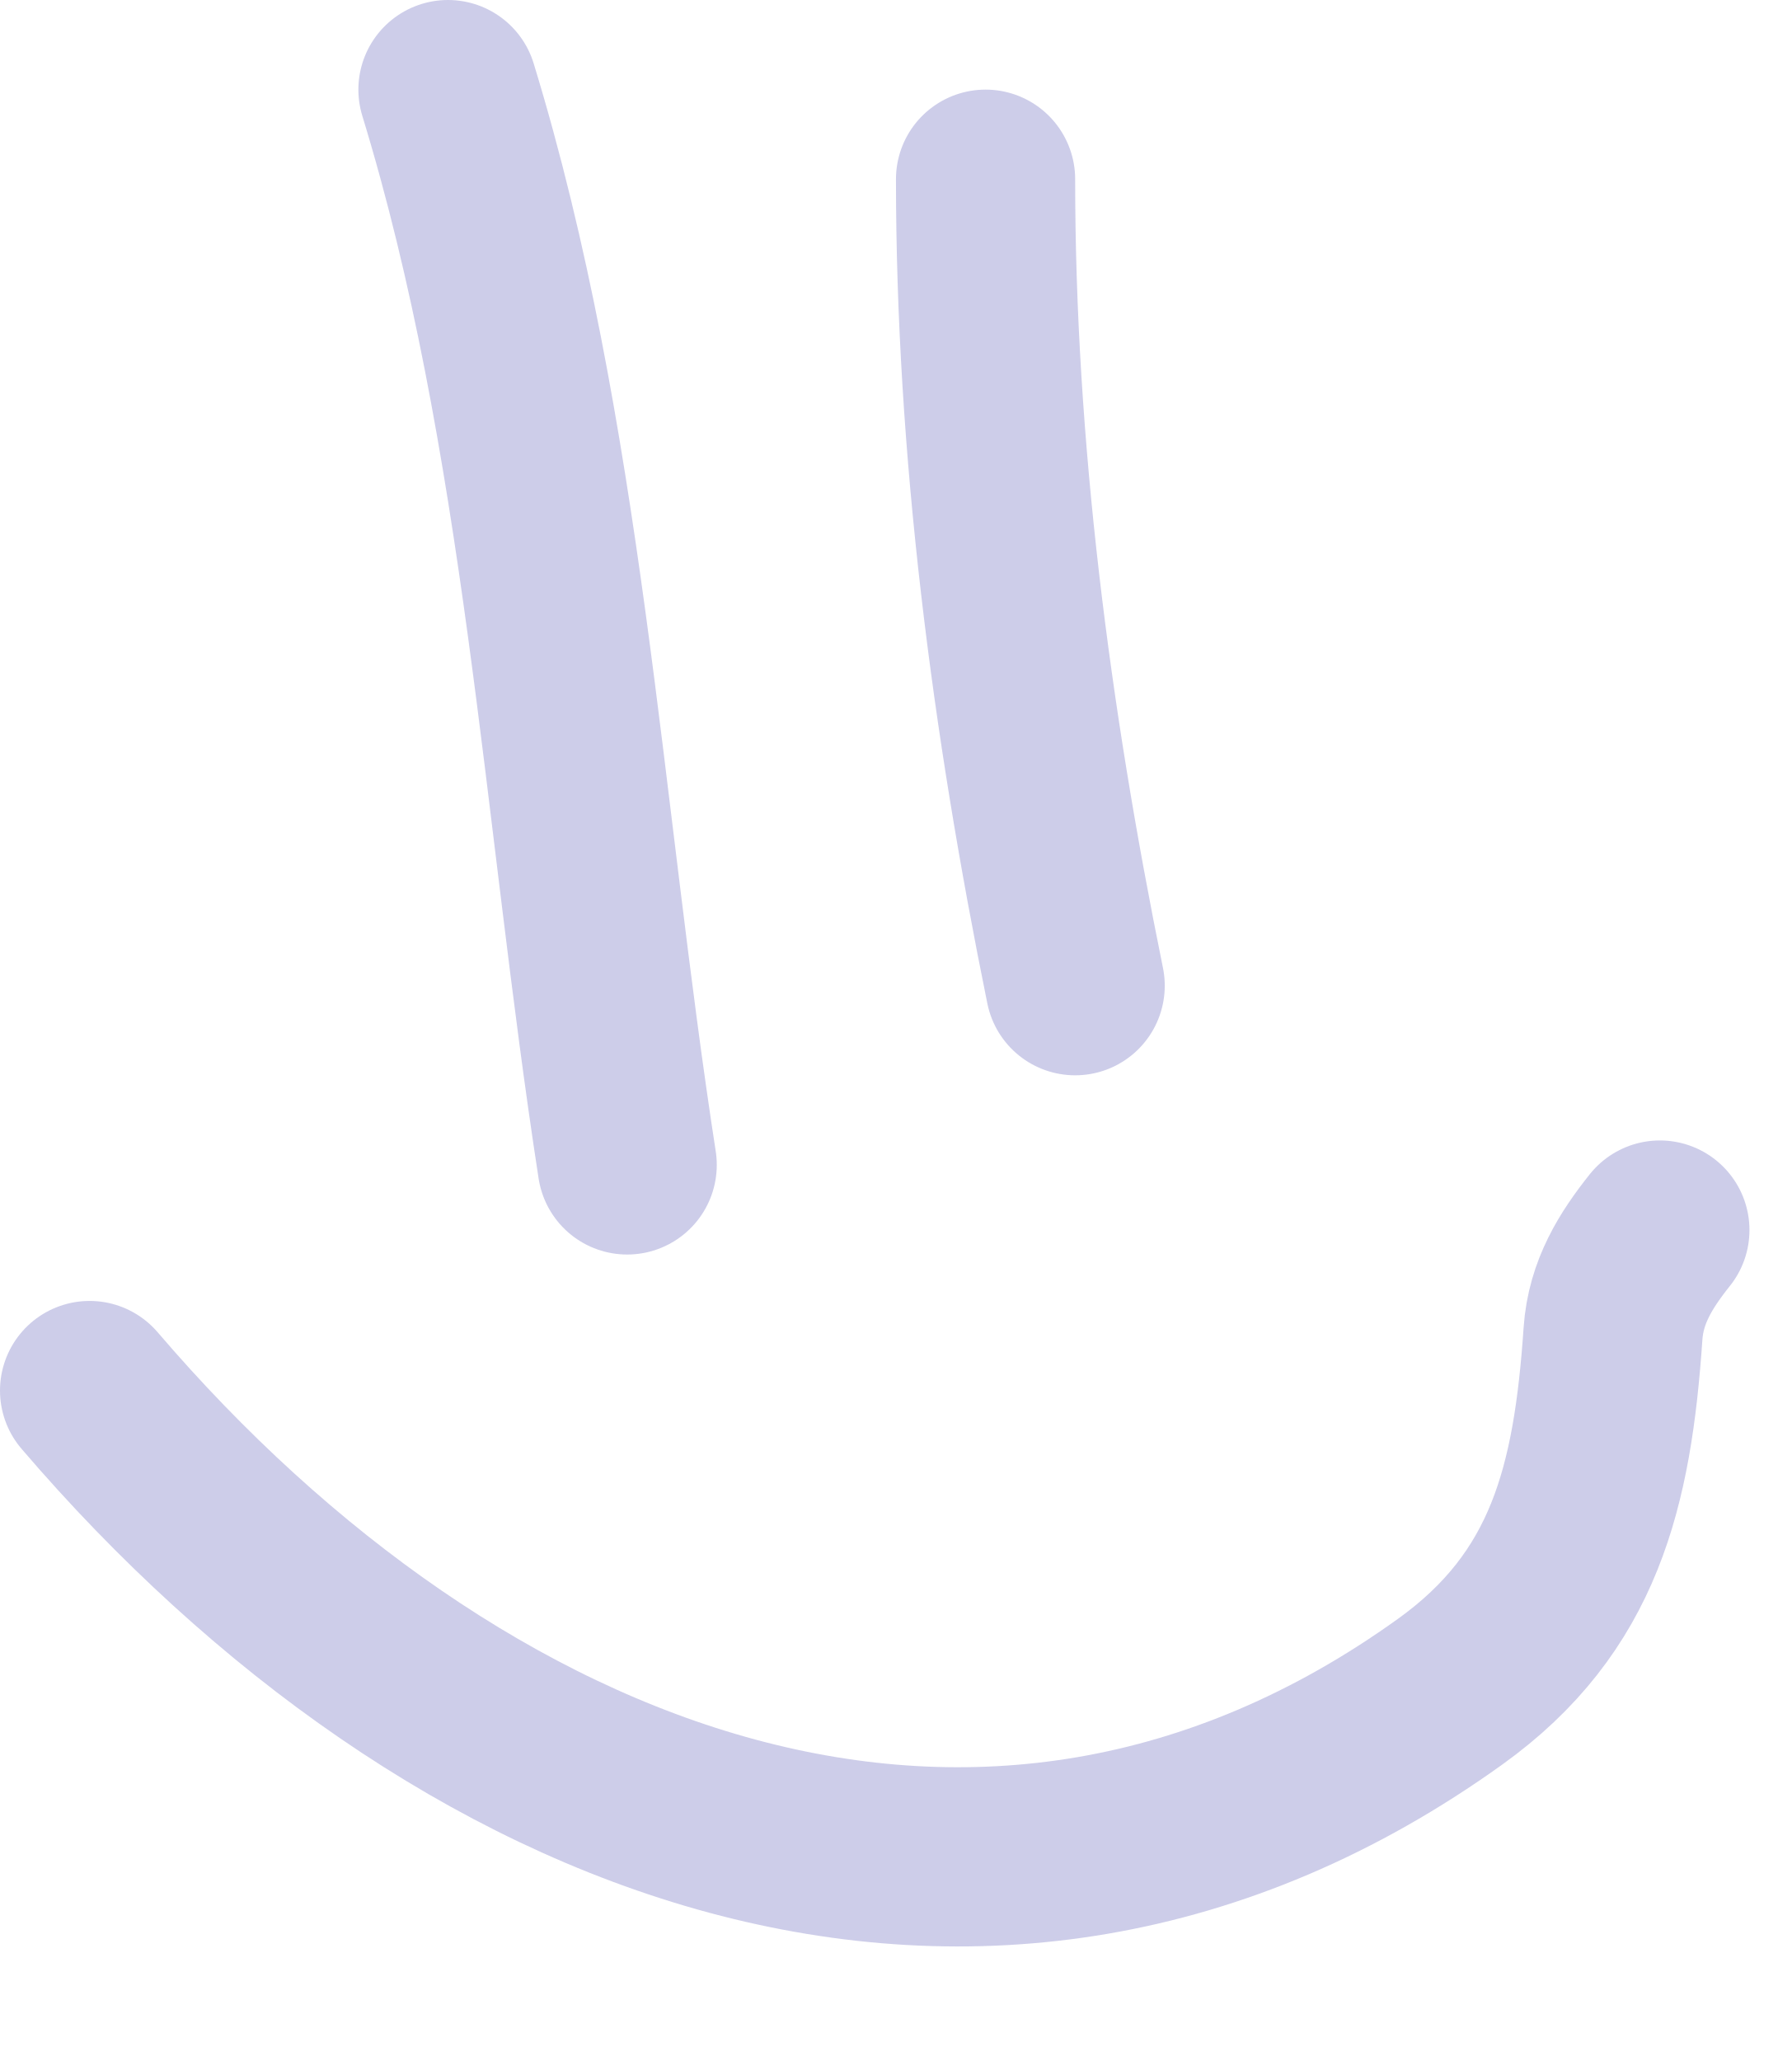
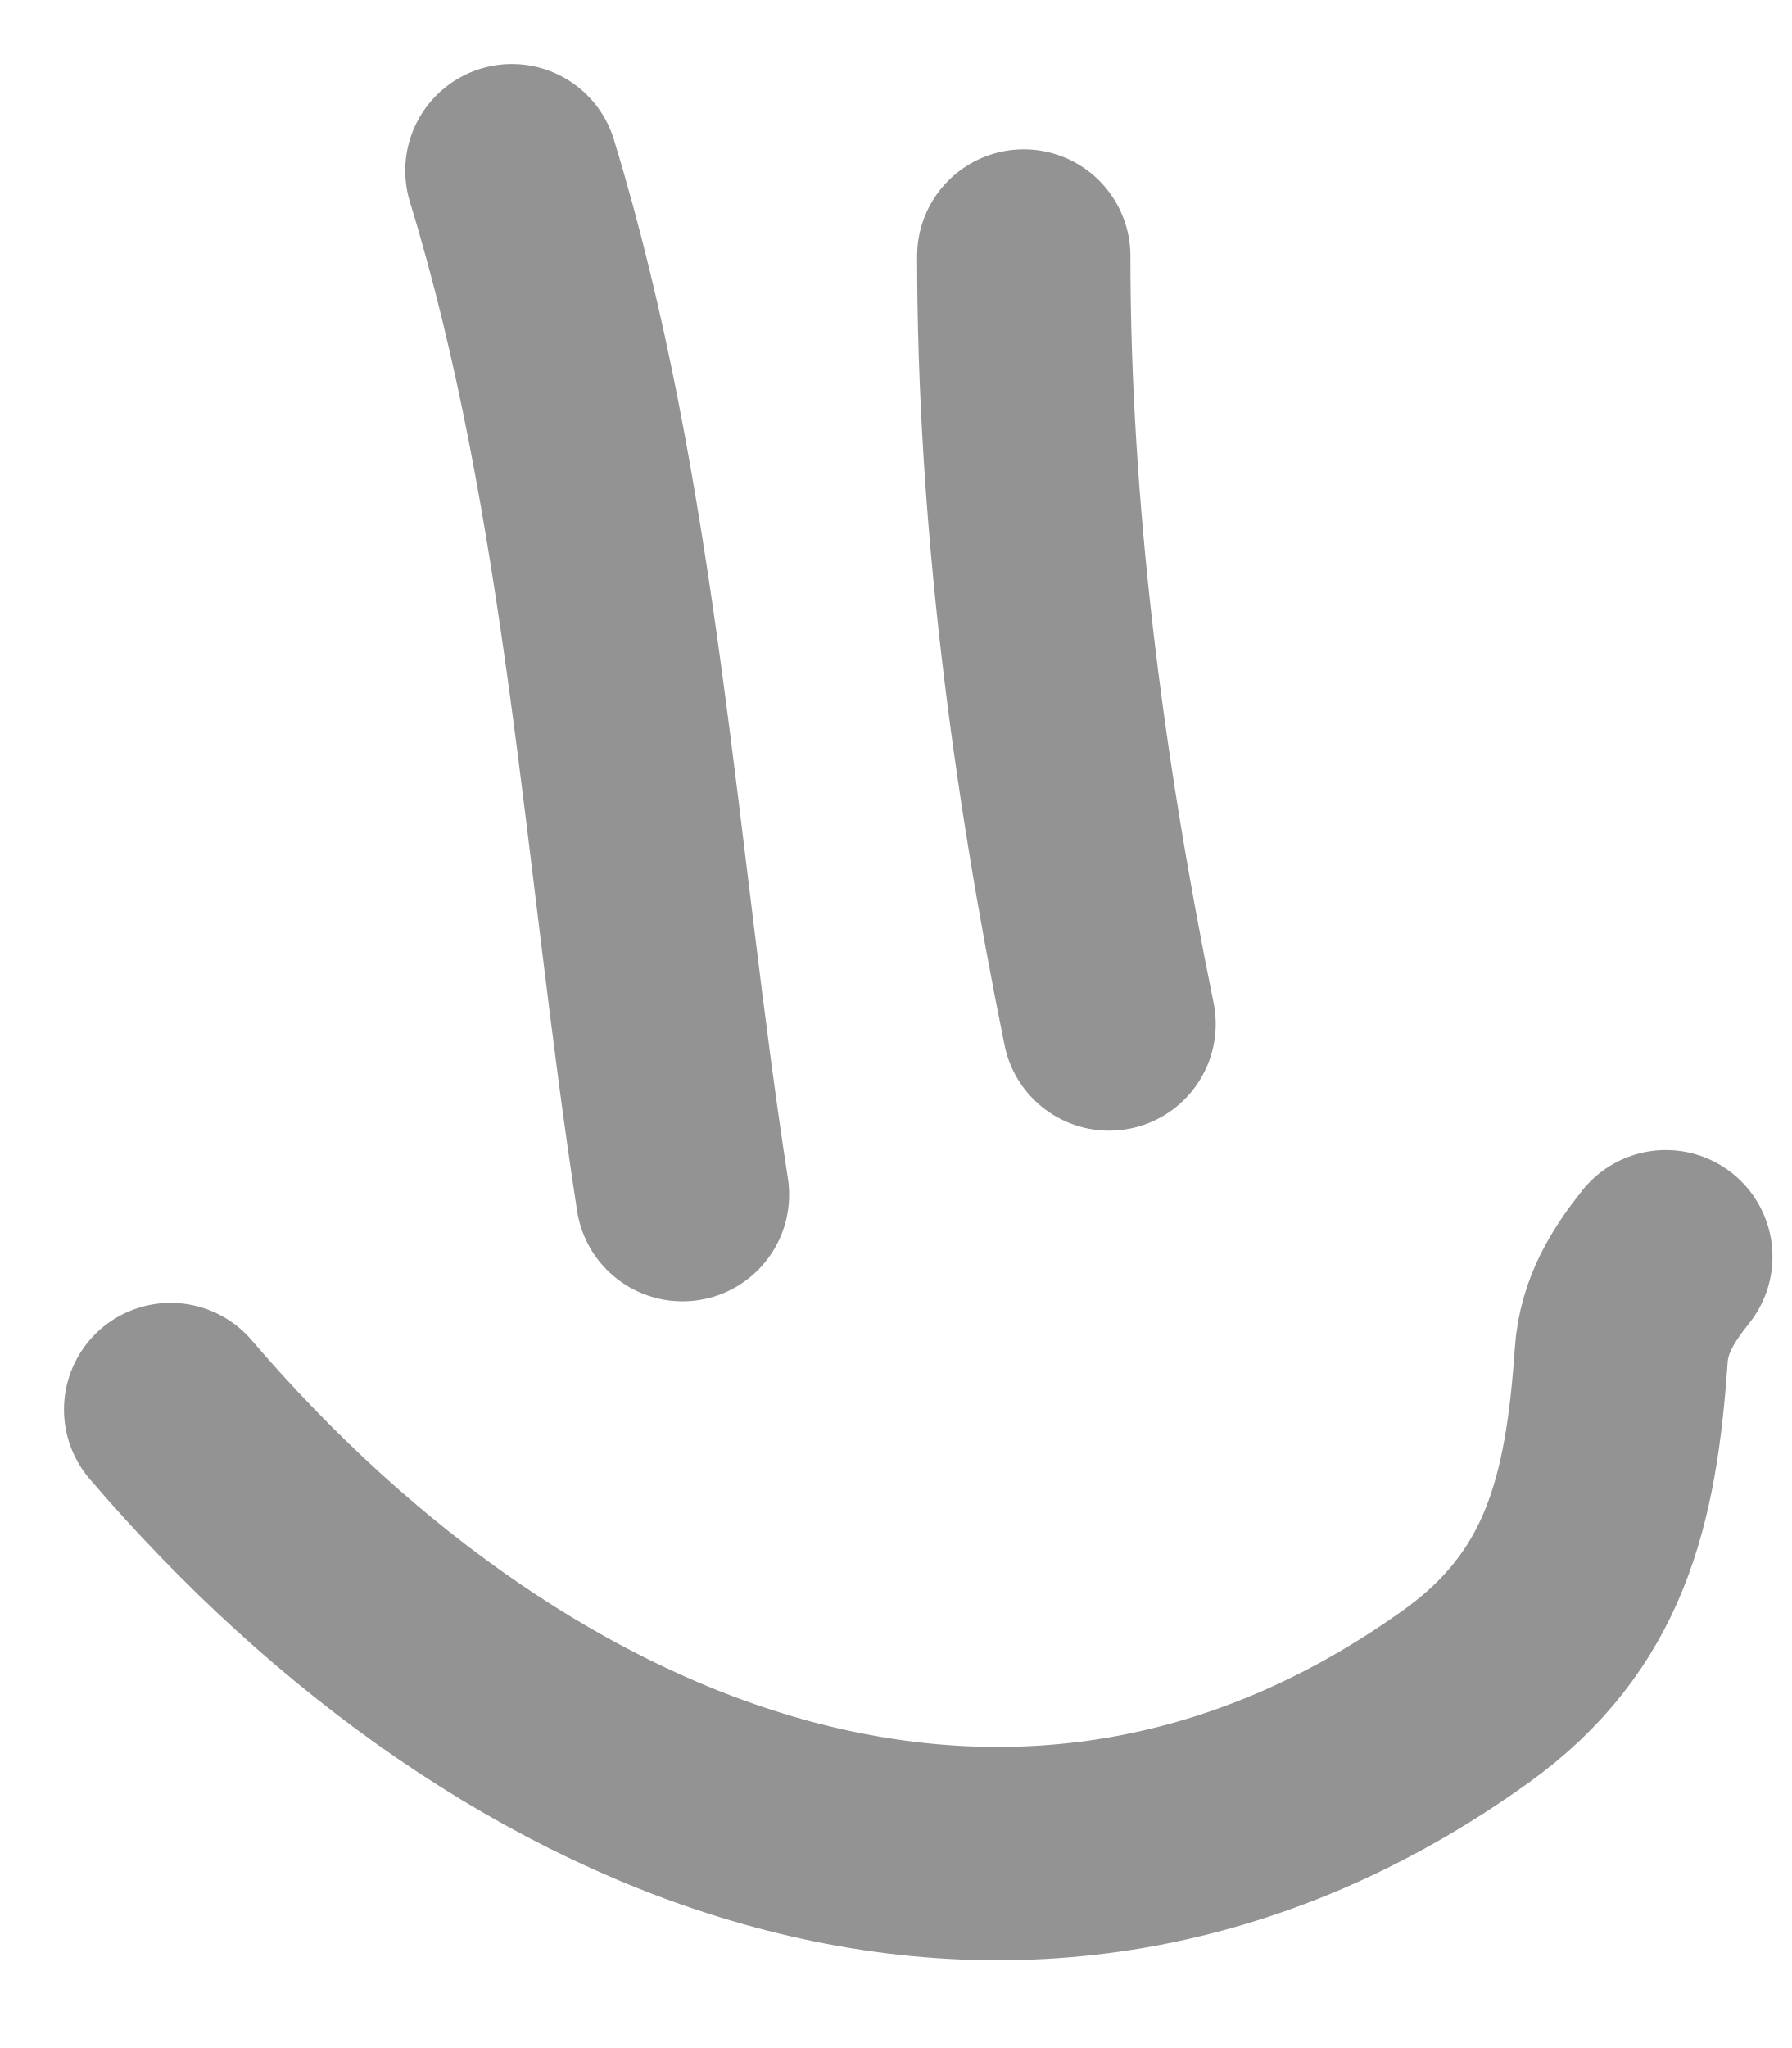
- <svg xmlns="http://www.w3.org/2000/svg" width="20" height="23" viewBox="0 0 20 23" fill="none">
-   <path d="M5 1C6.18 4.854 6.39 9.058 7 13" stroke="#CDCDE9" stroke-width="2" stroke-linecap="round" />
-   <path d="M11 2C11 4.993 11.396 8.035 12 11" stroke="#CDCDE9" stroke-width="2" stroke-linecap="round" />
-   <path d="M1 15.518C5.074 20.275 10.996 22.605 16.186 18.878C17.574 17.881 17.886 16.59 18.003 14.883C18.035 14.415 18.26 14.061 18.526 13.727" stroke="#CDCDE9" stroke-width="2" stroke-linecap="round" />
+ <svg xmlns="http://www.w3.org/2000/svg" width="21" height="24" viewBox="0 0 21 24" fill="none">
+   <path d="M6 2C7.18 5.854 7.39 10.058 8 14" stroke="#939393" stroke-width="2.5" stroke-linecap="round" />
+   <path d="M12 3C12 5.993 12.396 9.035 13 12" stroke="#939393" stroke-width="2.5" stroke-linecap="round" />
+   <path d="M2 16.518C6.074 21.275 11.996 23.605 17.186 19.878C18.574 18.881 18.886 17.59 19.003 15.883C19.035 15.415 19.26 15.061 19.526 14.727" stroke="#939393" stroke-width="2.5" stroke-linecap="round" />
</svg>
